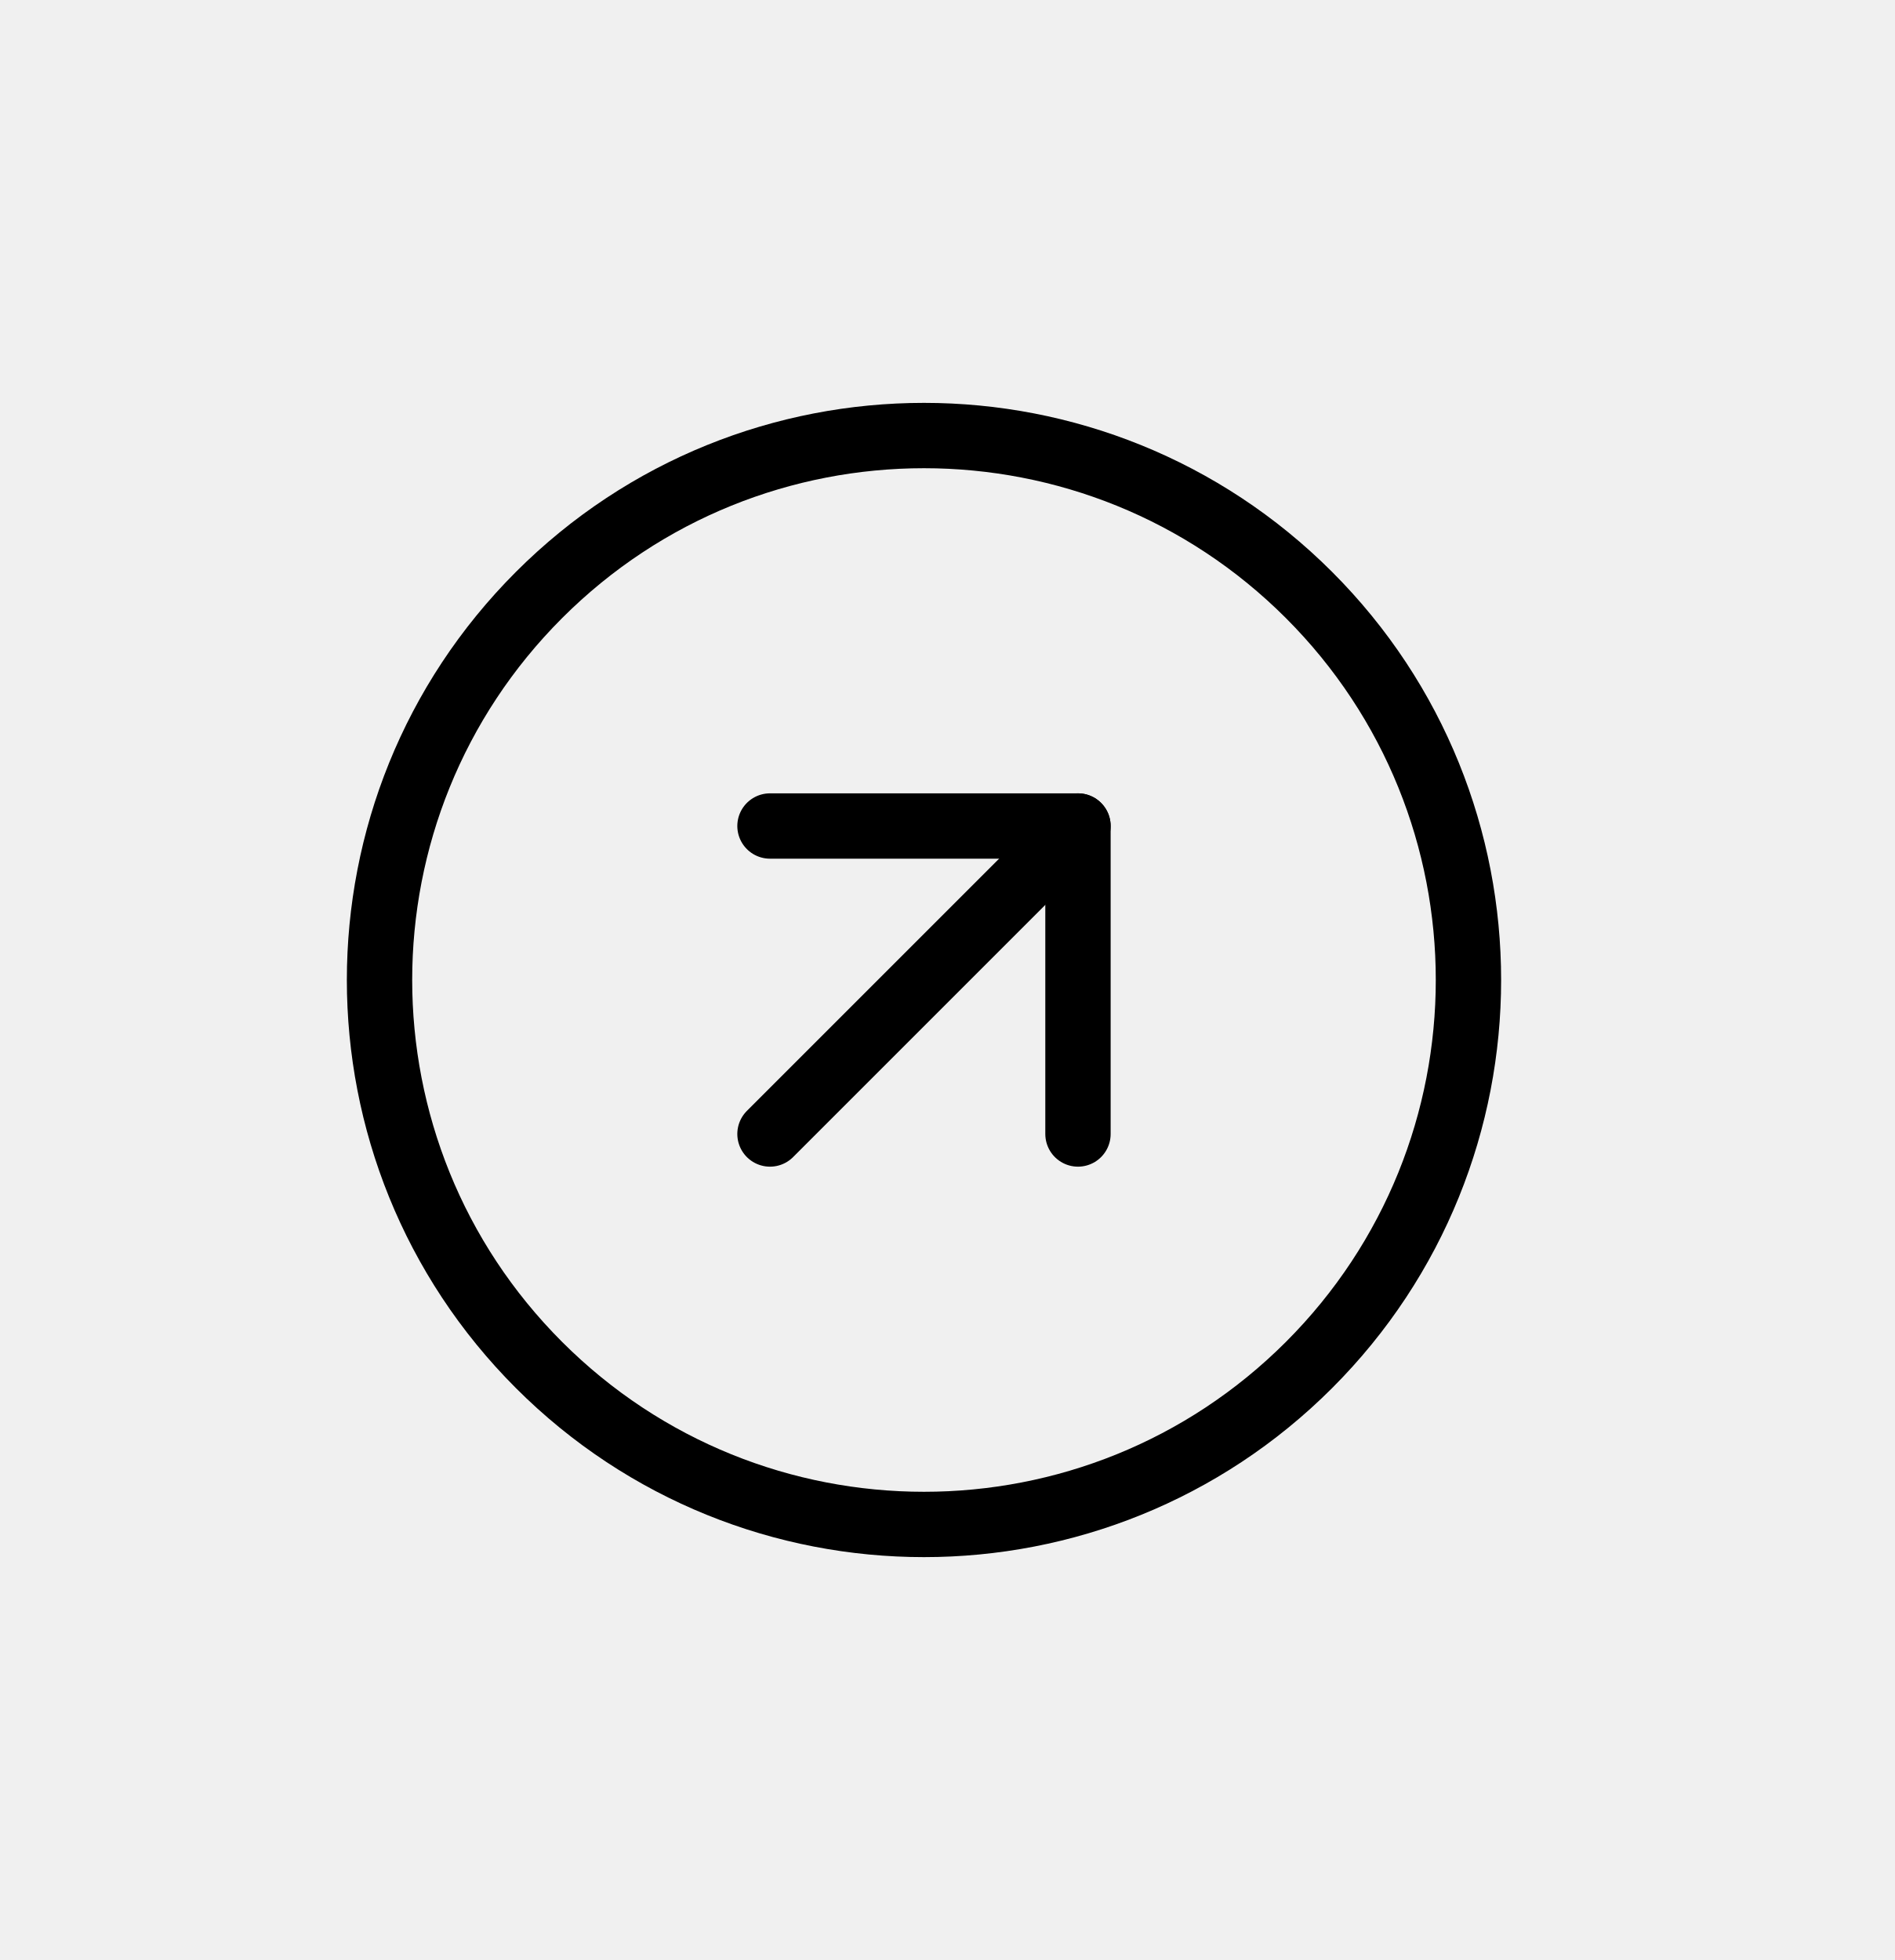
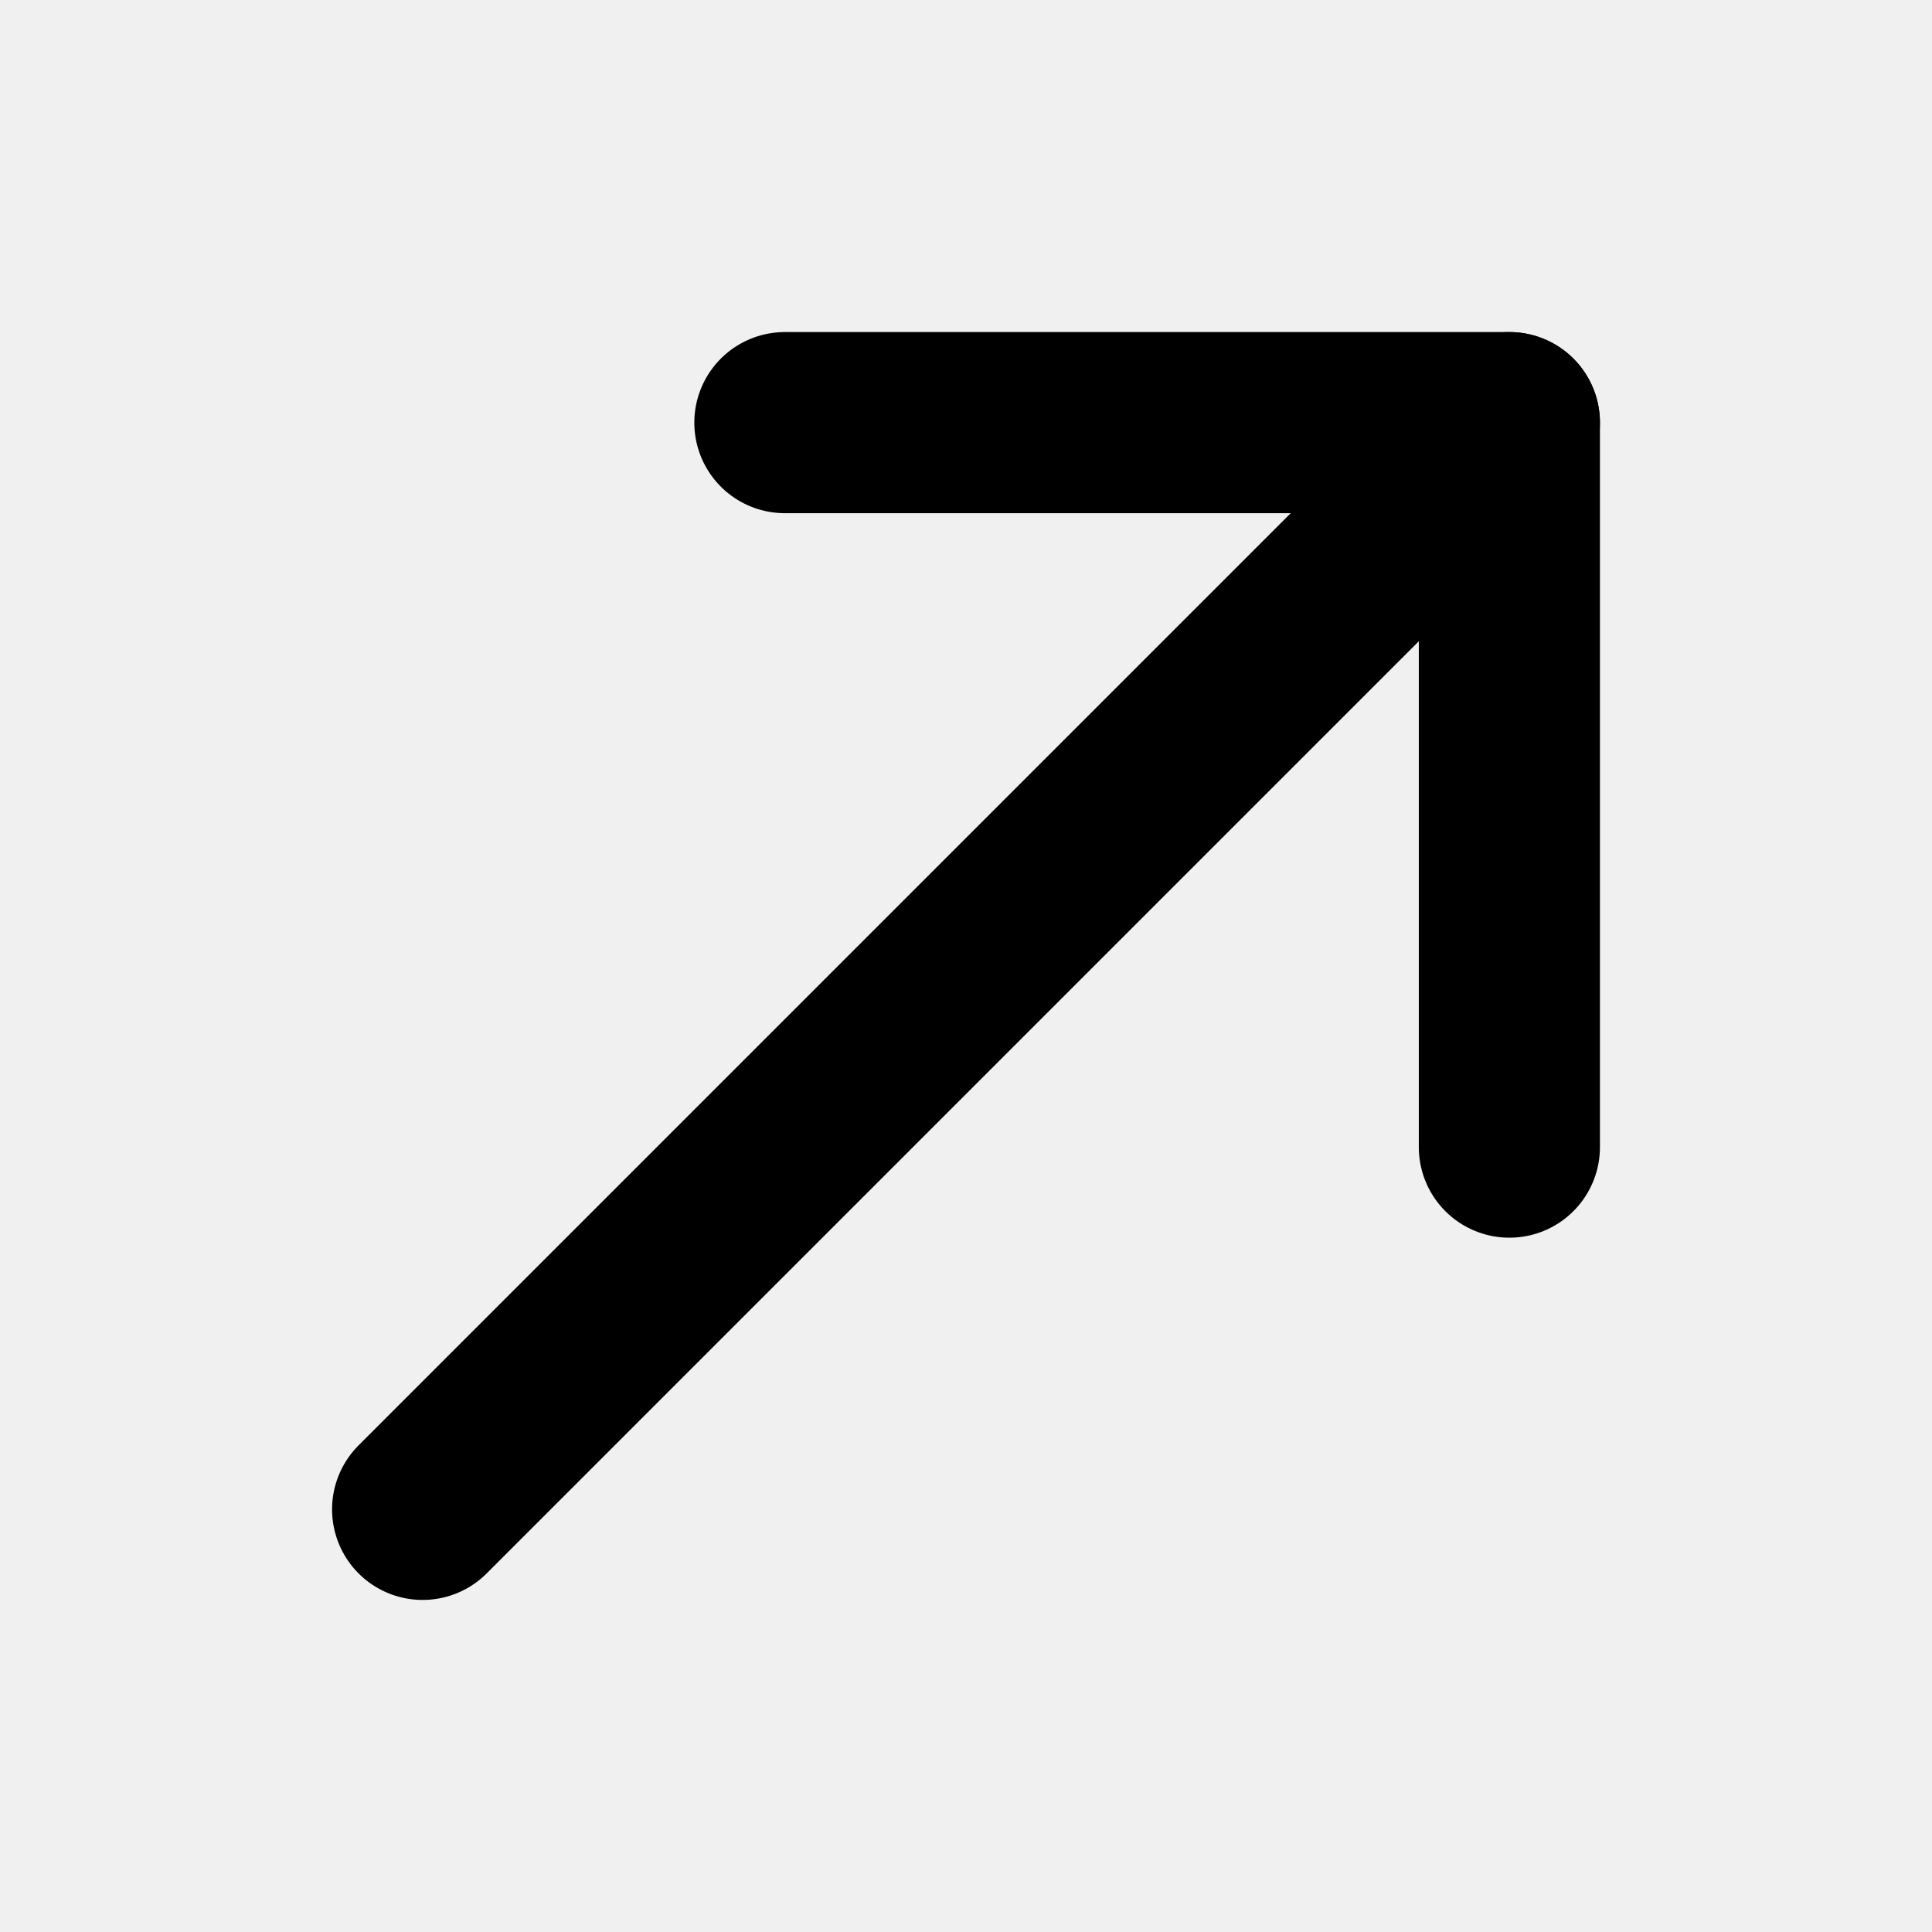
- <svg xmlns="http://www.w3.org/2000/svg" width="29" height="30" viewBox="0 0 29 30" fill="none">
-   <g clip-path="url(#clip0_139_80)">
-     <path d="M20.035 20.893C23.289 17.638 23.289 12.362 20.035 9.107C16.78 5.853 11.504 5.853 8.25 9.107C4.995 12.362 4.995 17.638 8.25 20.893C11.504 24.147 16.78 24.147 20.035 20.893Z" stroke="currentColor" stroke-linecap="round" stroke-linejoin="round" />
-     <path d="M16.499 17.357V12.643H11.785" stroke="currentColor" stroke-linecap="round" stroke-linejoin="round" />
-     <path d="M11.785 17.357L16.499 12.643" stroke="currentColor" stroke-linecap="round" stroke-linejoin="round" />
-   </g>
-   <defs>
-     <clipPath id="clip0_139_80">
-       <rect y="15" width="20" height="20" rx="10" transform="rotate(-45 0 15)" fill="white" />
-     </clipPath>
-   </defs>
+ <svg xmlns="http://www.w3.org/2000/svg" width="16" height="16" viewBox="0 0 16 16" fill="none">
+   <path d="M6.5 3.5H12.5V9.5" stroke="currentColor" stroke-width="1.5" stroke-linecap="round" stroke-linejoin="round" />
+   <path d="M12.5 3.5L3.5 12.5" stroke="currentColor" stroke-width="1.5" stroke-linecap="round" stroke-linejoin="round" />
</svg>
